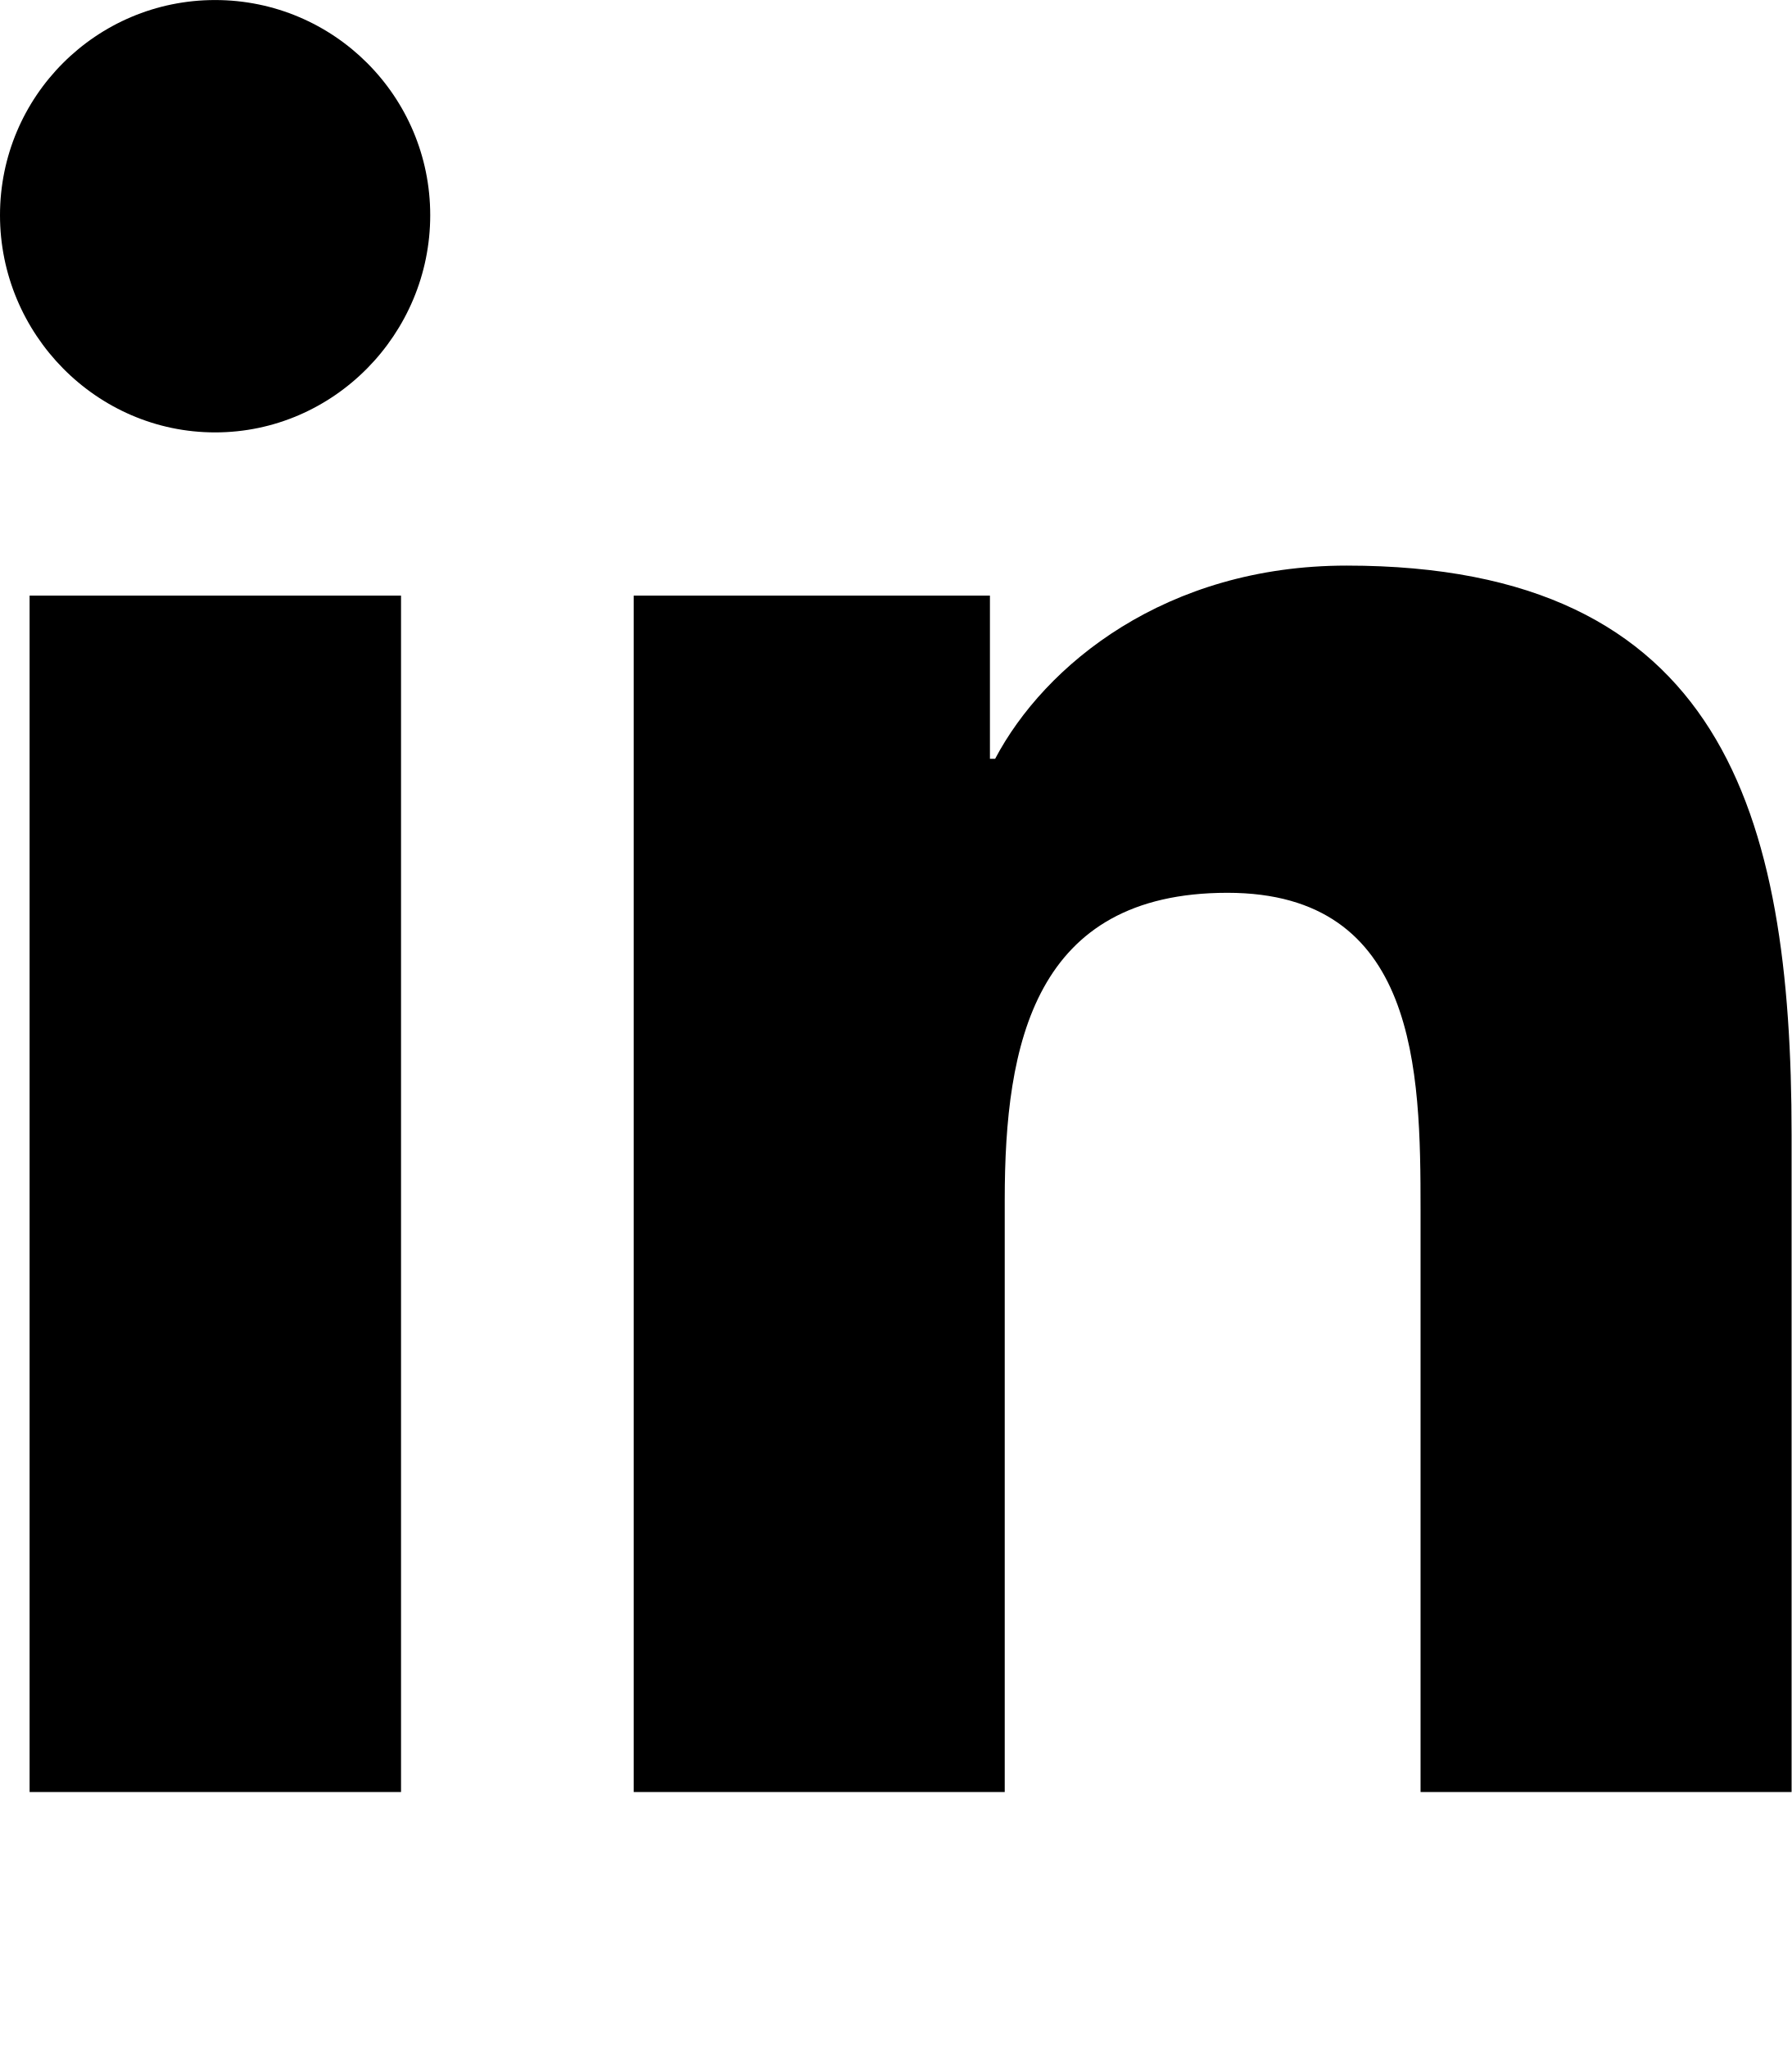
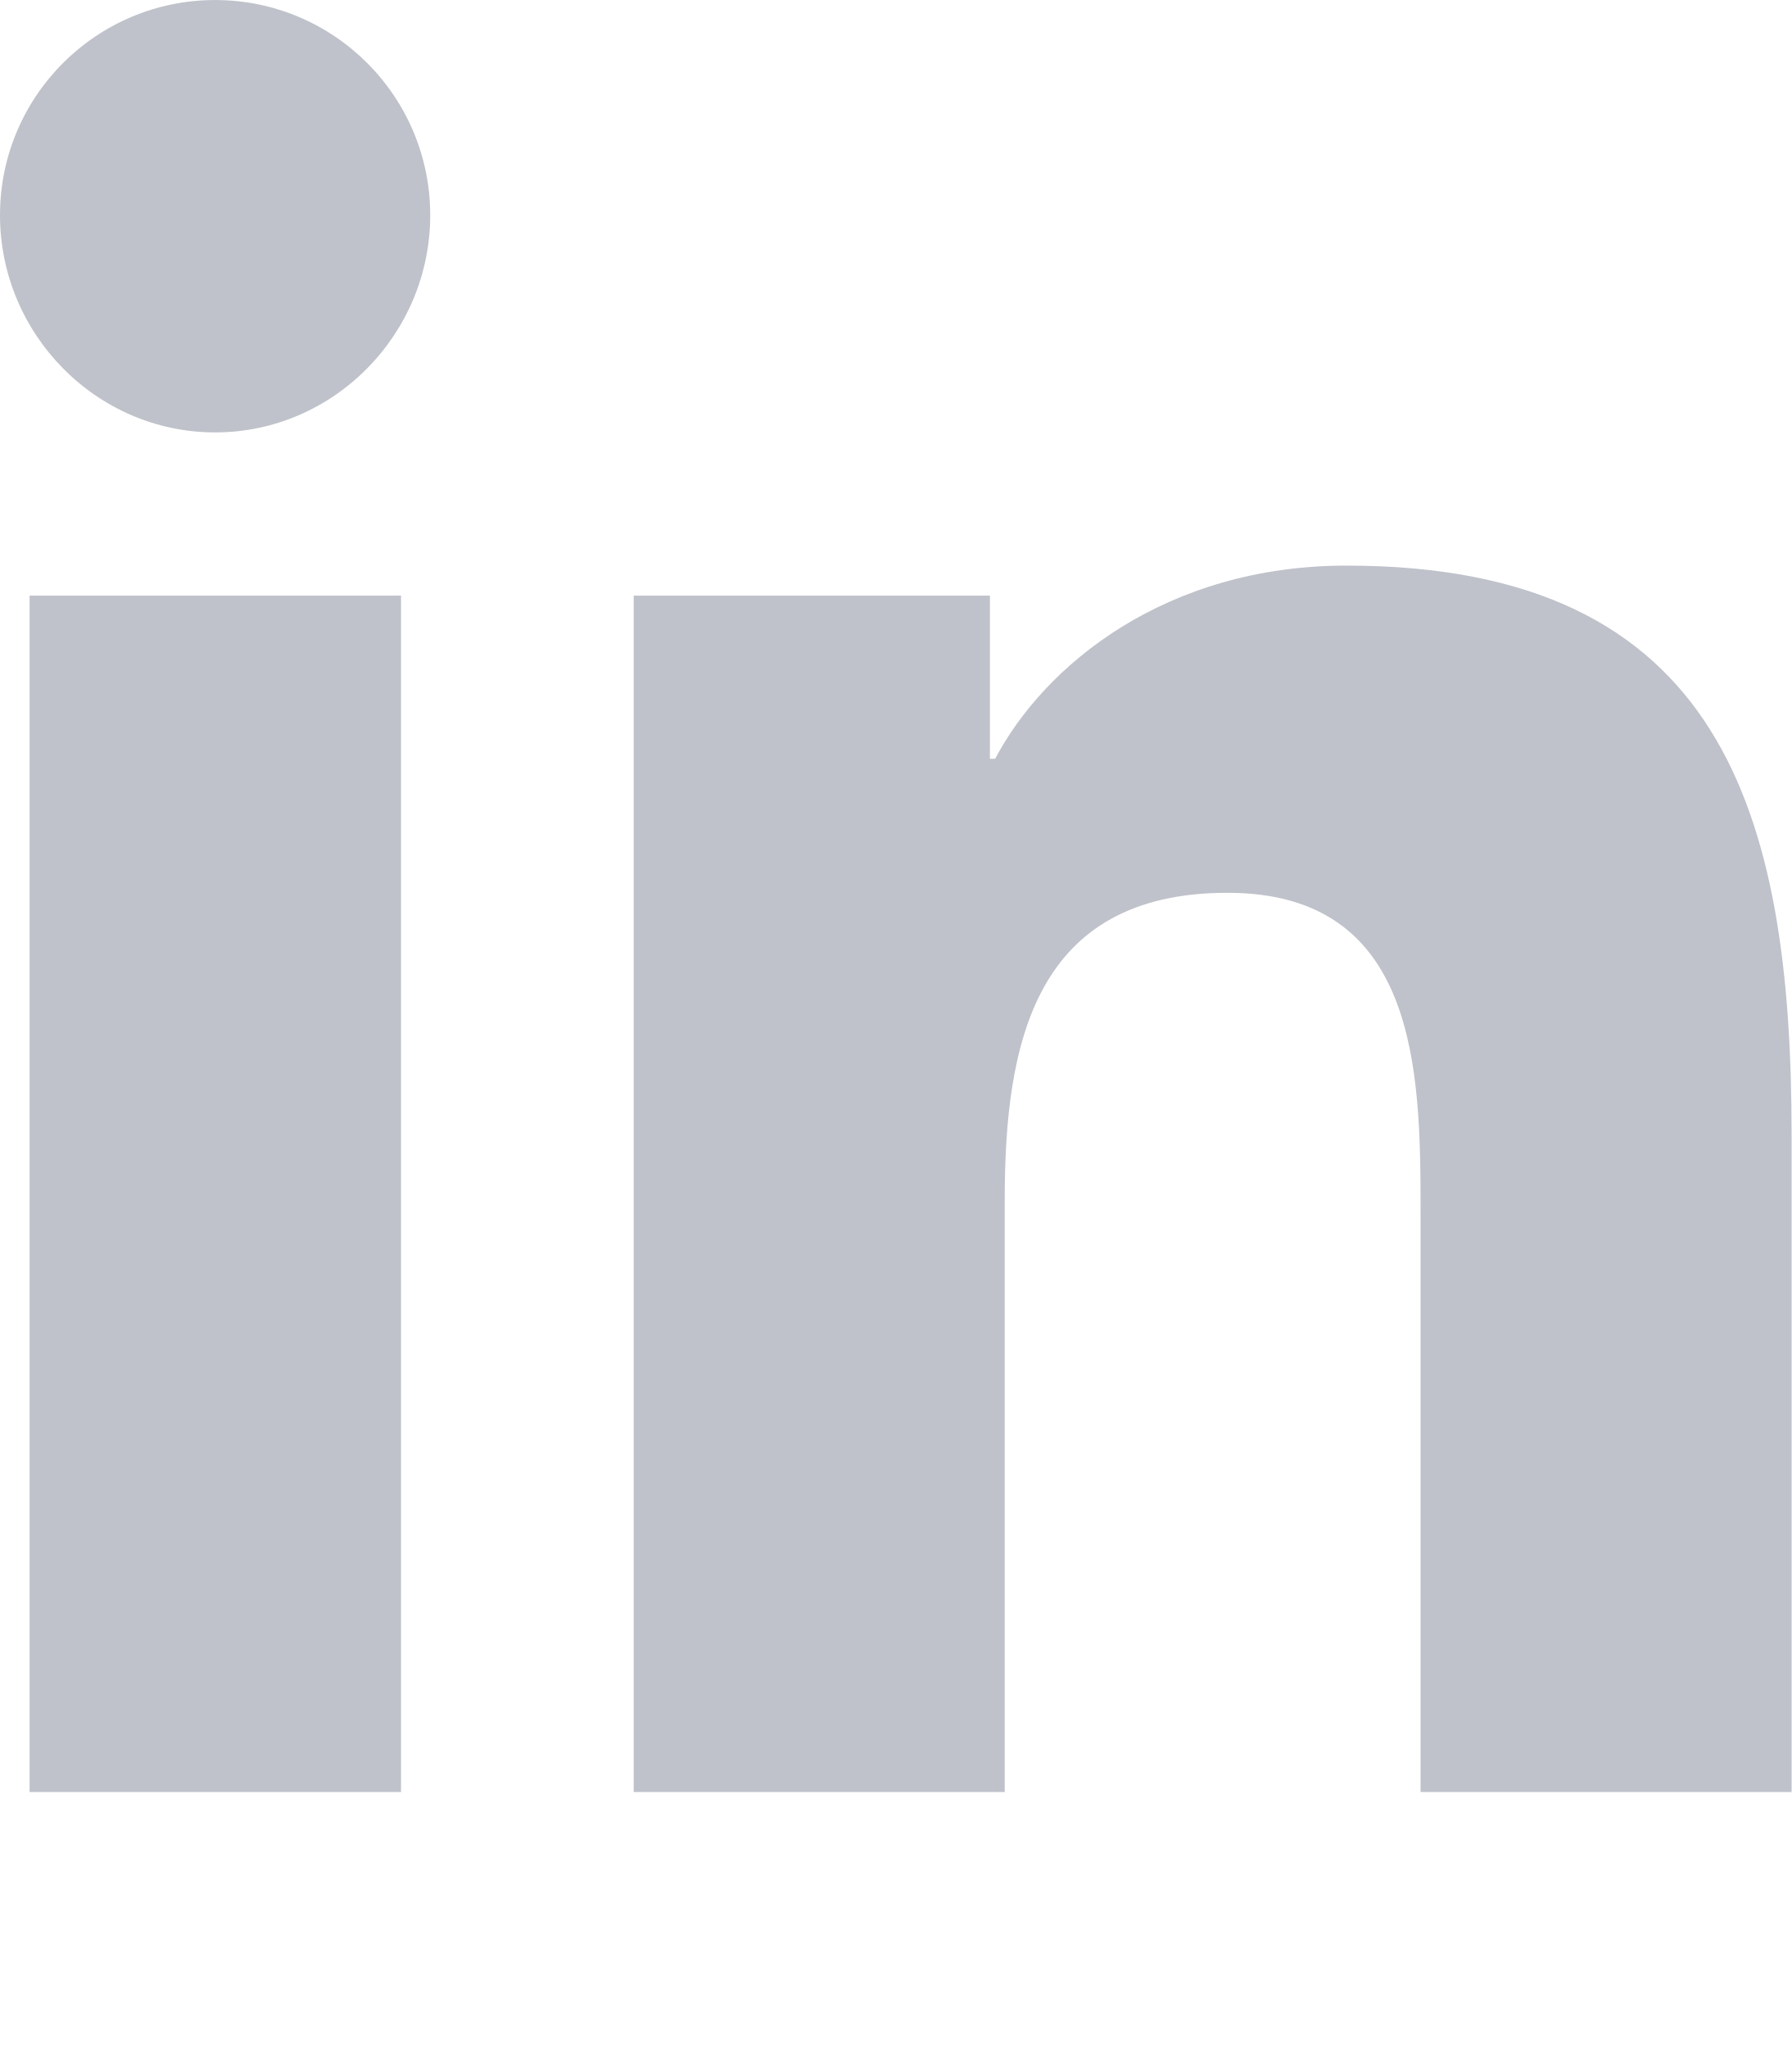
<svg xmlns="http://www.w3.org/2000/svg" aria-hidden="true" focusable="false" data-prefix="fab" data-icon="linkedin-in" class="svg-inline--fa fa-linkedin-in fa-w-14" role="img" viewBox="0 0 448 512">
-   <path fill="currentColor" d="M100.28 448H7.4V148.9h92.88zM53.79 108.1C24.09 108.1 0 83.5 0 53.8a53.79 53.79 0 0 1 107.58 0c0 29.7-24.1 54.3-53.79 54.3zM447.9 448h-92.68V302.4c0-34.7-.7-79.2-48.29-79.2-48.29 0-55.69 37.7-55.69 76.7V448h-92.78V148.9h89.08v40.8h1.3c12.4-23.5 42.69-48.3 87.88-48.3 94 0 111.28 61.9 111.28 142.3V448z" />
+   <path fill="#bfc2ca" d="M100.28 448H7.4V148.9h92.88zM53.79 108.1C24.09 108.1 0 83.5 0 53.8a53.79 53.79 0 0 1 107.58 0c0 29.7-24.1 54.3-53.79 54.3zM447.9 448h-92.68V302.4c0-34.7-.7-79.2-48.29-79.2-48.29 0-55.69 37.7-55.69 76.7V448h-92.78V148.9h89.08v40.8h1.3c12.4-23.5 42.69-48.3 87.88-48.3 94 0 111.28 61.9 111.28 142.3V448z" />
</svg>
